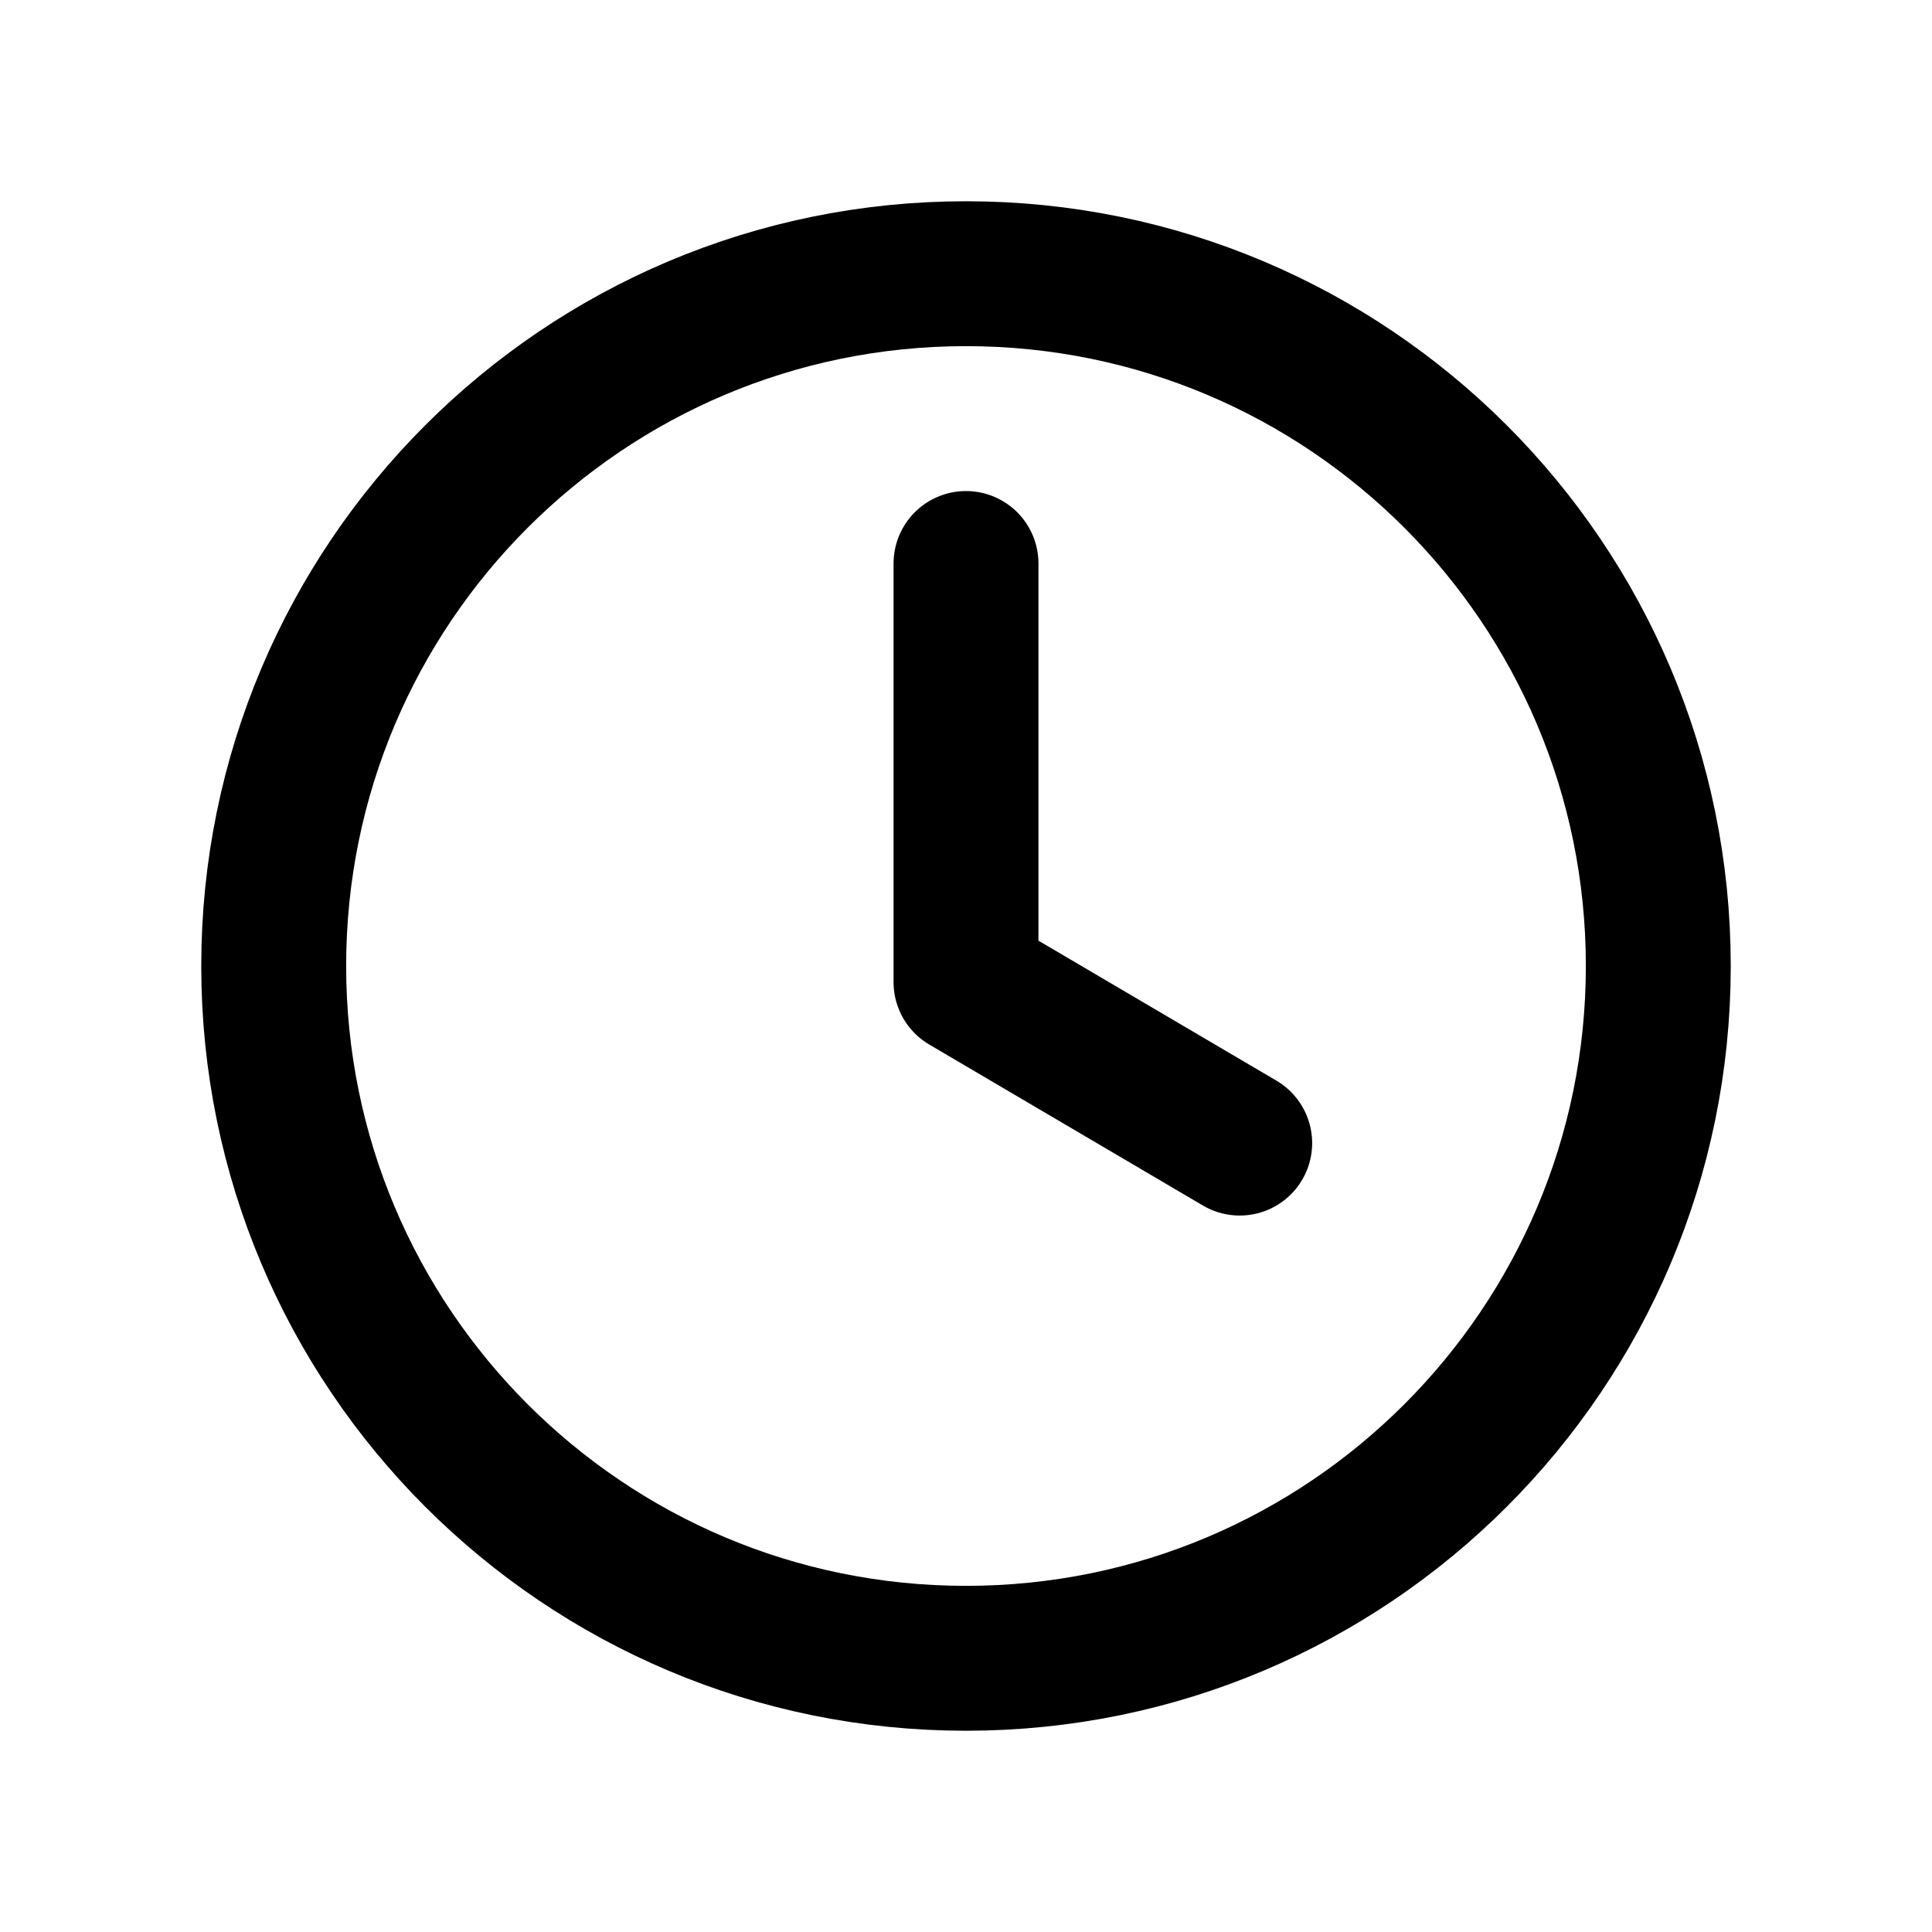
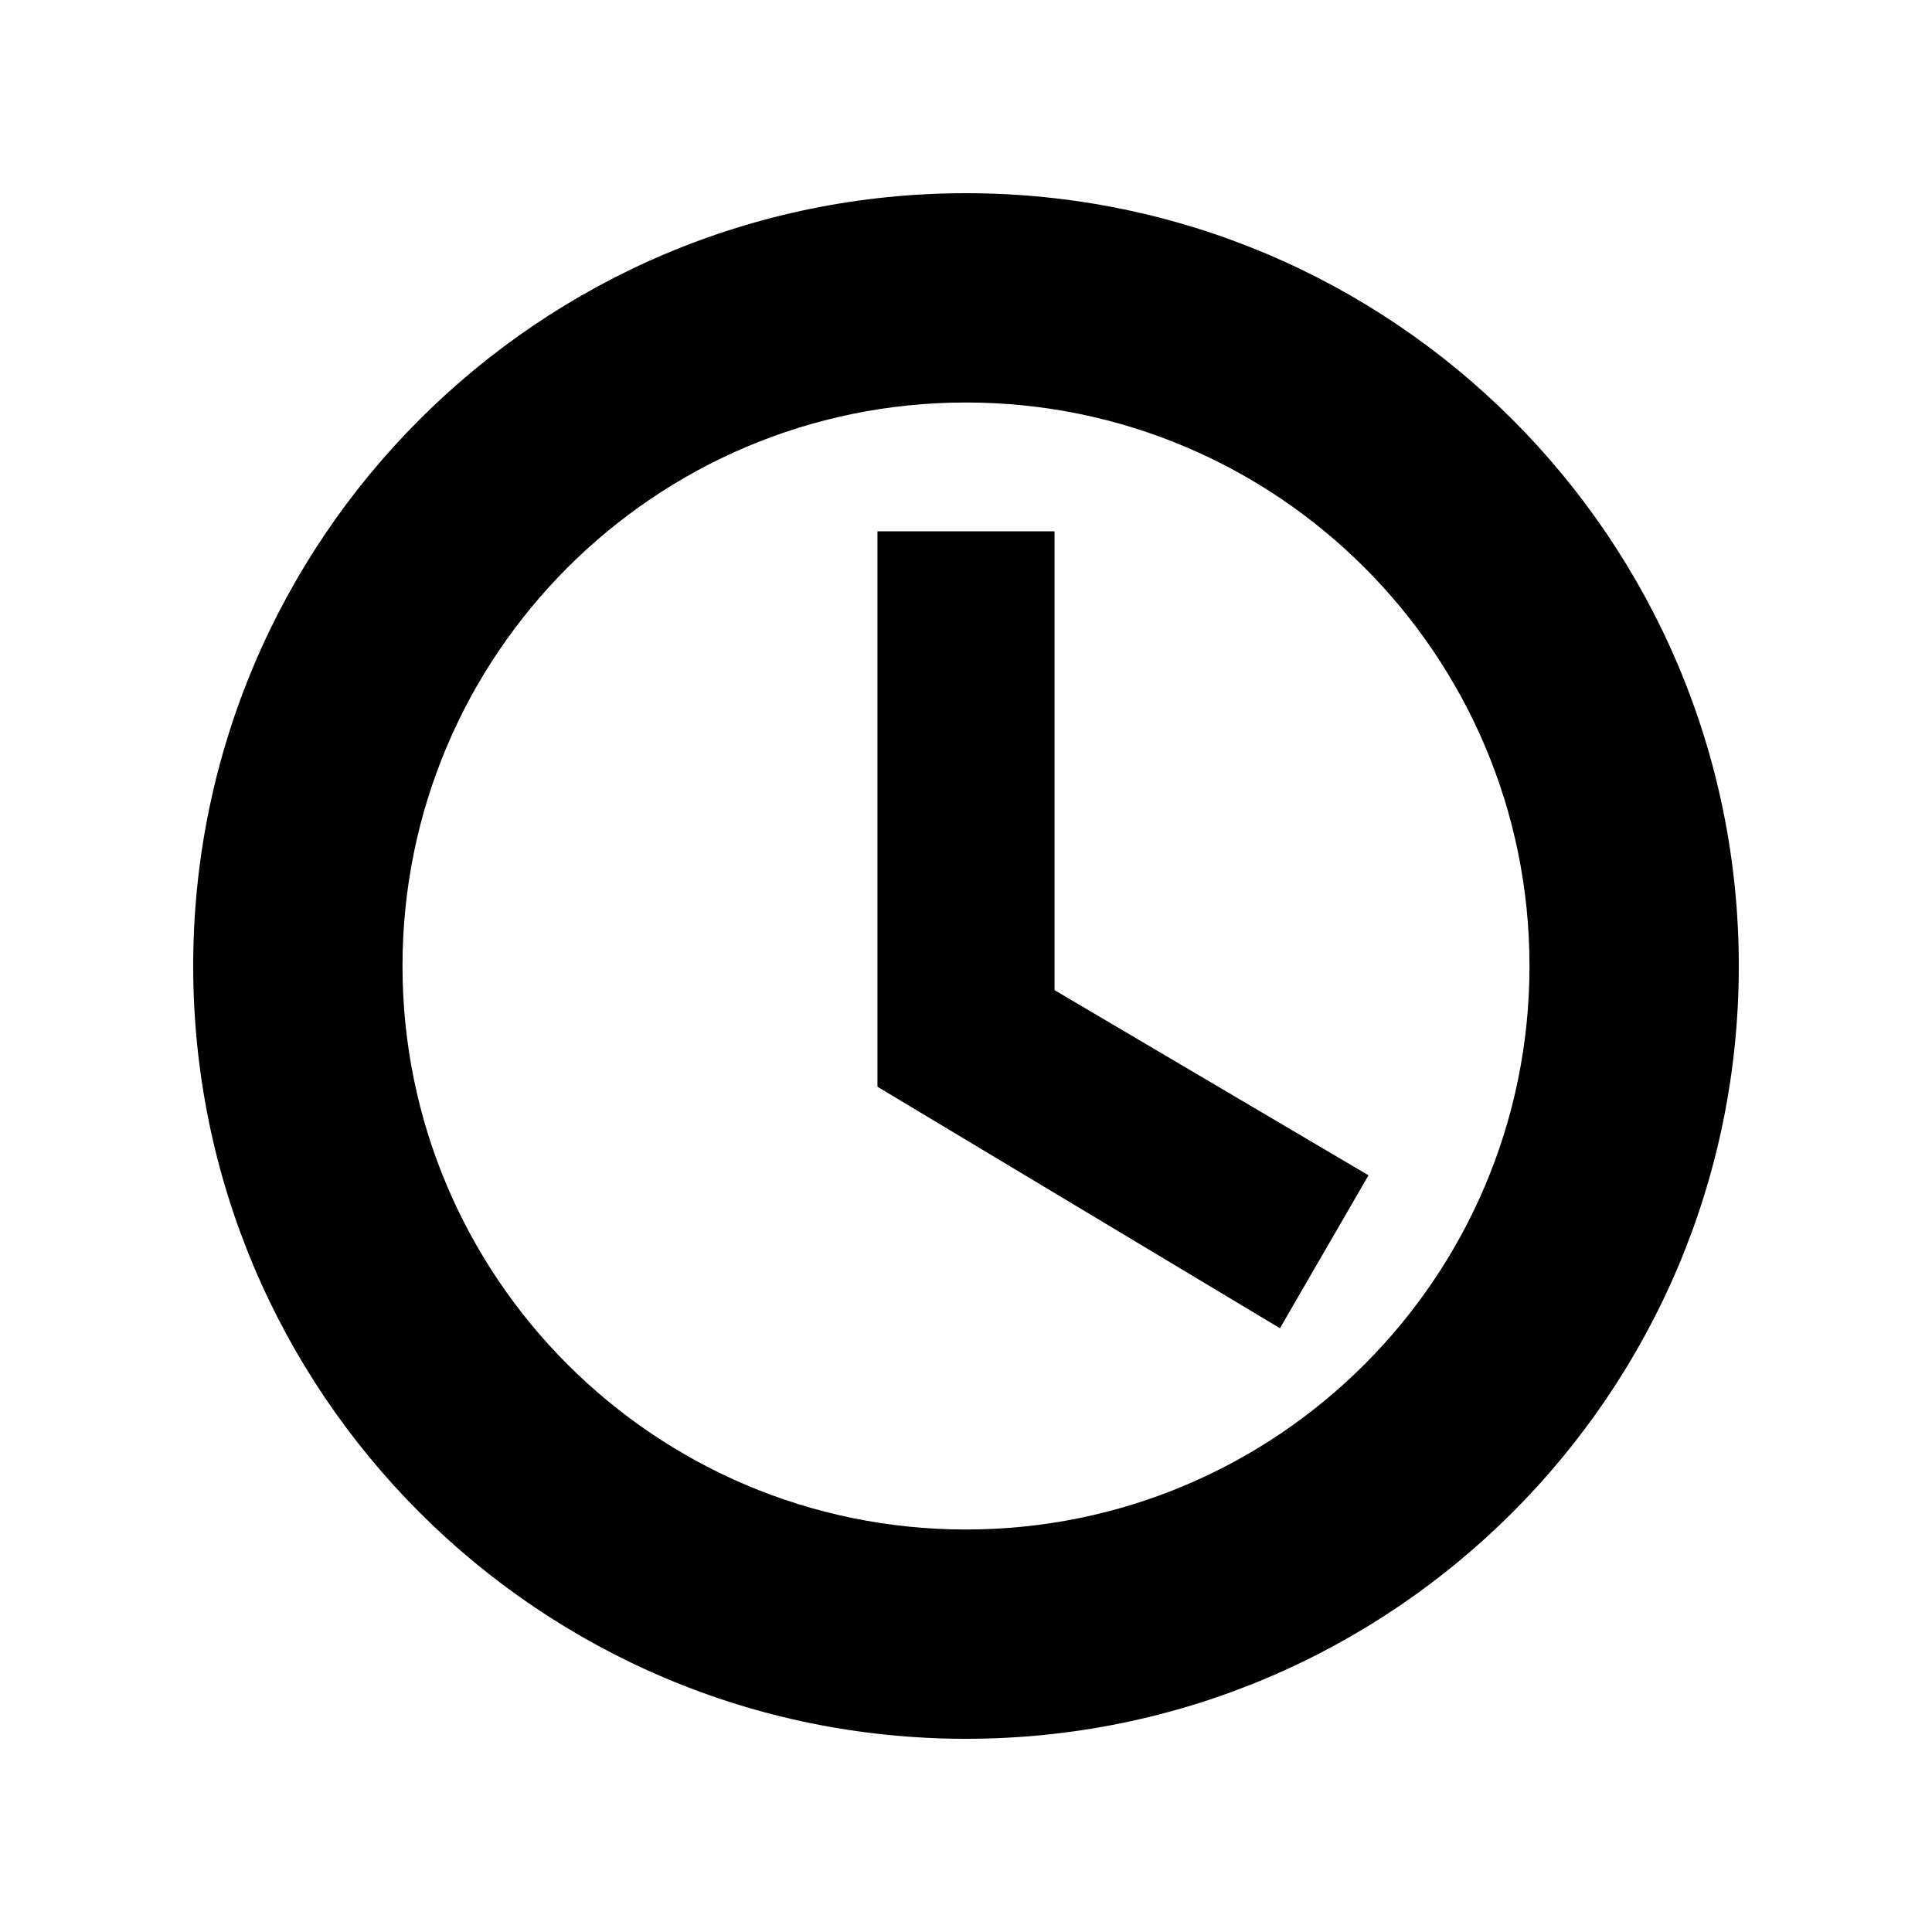
- <svg xmlns="http://www.w3.org/2000/svg" width="24" height="24" viewBox="0 0 24 24" fill="none" stroke="#000" stroke-width="1.8" stroke-linecap="round" stroke-linejoin="round">
-   <circle cx="12" cy="12" r="8.6" />
-   <path d="M12 7v5.2l3.4 2" />
+ <svg xmlns="http://www.w3.org/2000/svg" width="24" height="24" viewBox="0 0 24 24" fill="#000" fill-rule="evenodd">
+   <path d="M12 2.4a9.6 9.6 0 1 0 0 19.2 9.6 9.6 0 0 0 0-19.2Zm0 2.6a7 7 0 1 1 0 14 7 7 0 0 1 0-14Z" />
+   <path d="M10.9 6.6h2.2v5.7l3.9 2.3-1.1 1.9-5-3Z" />
</svg>
